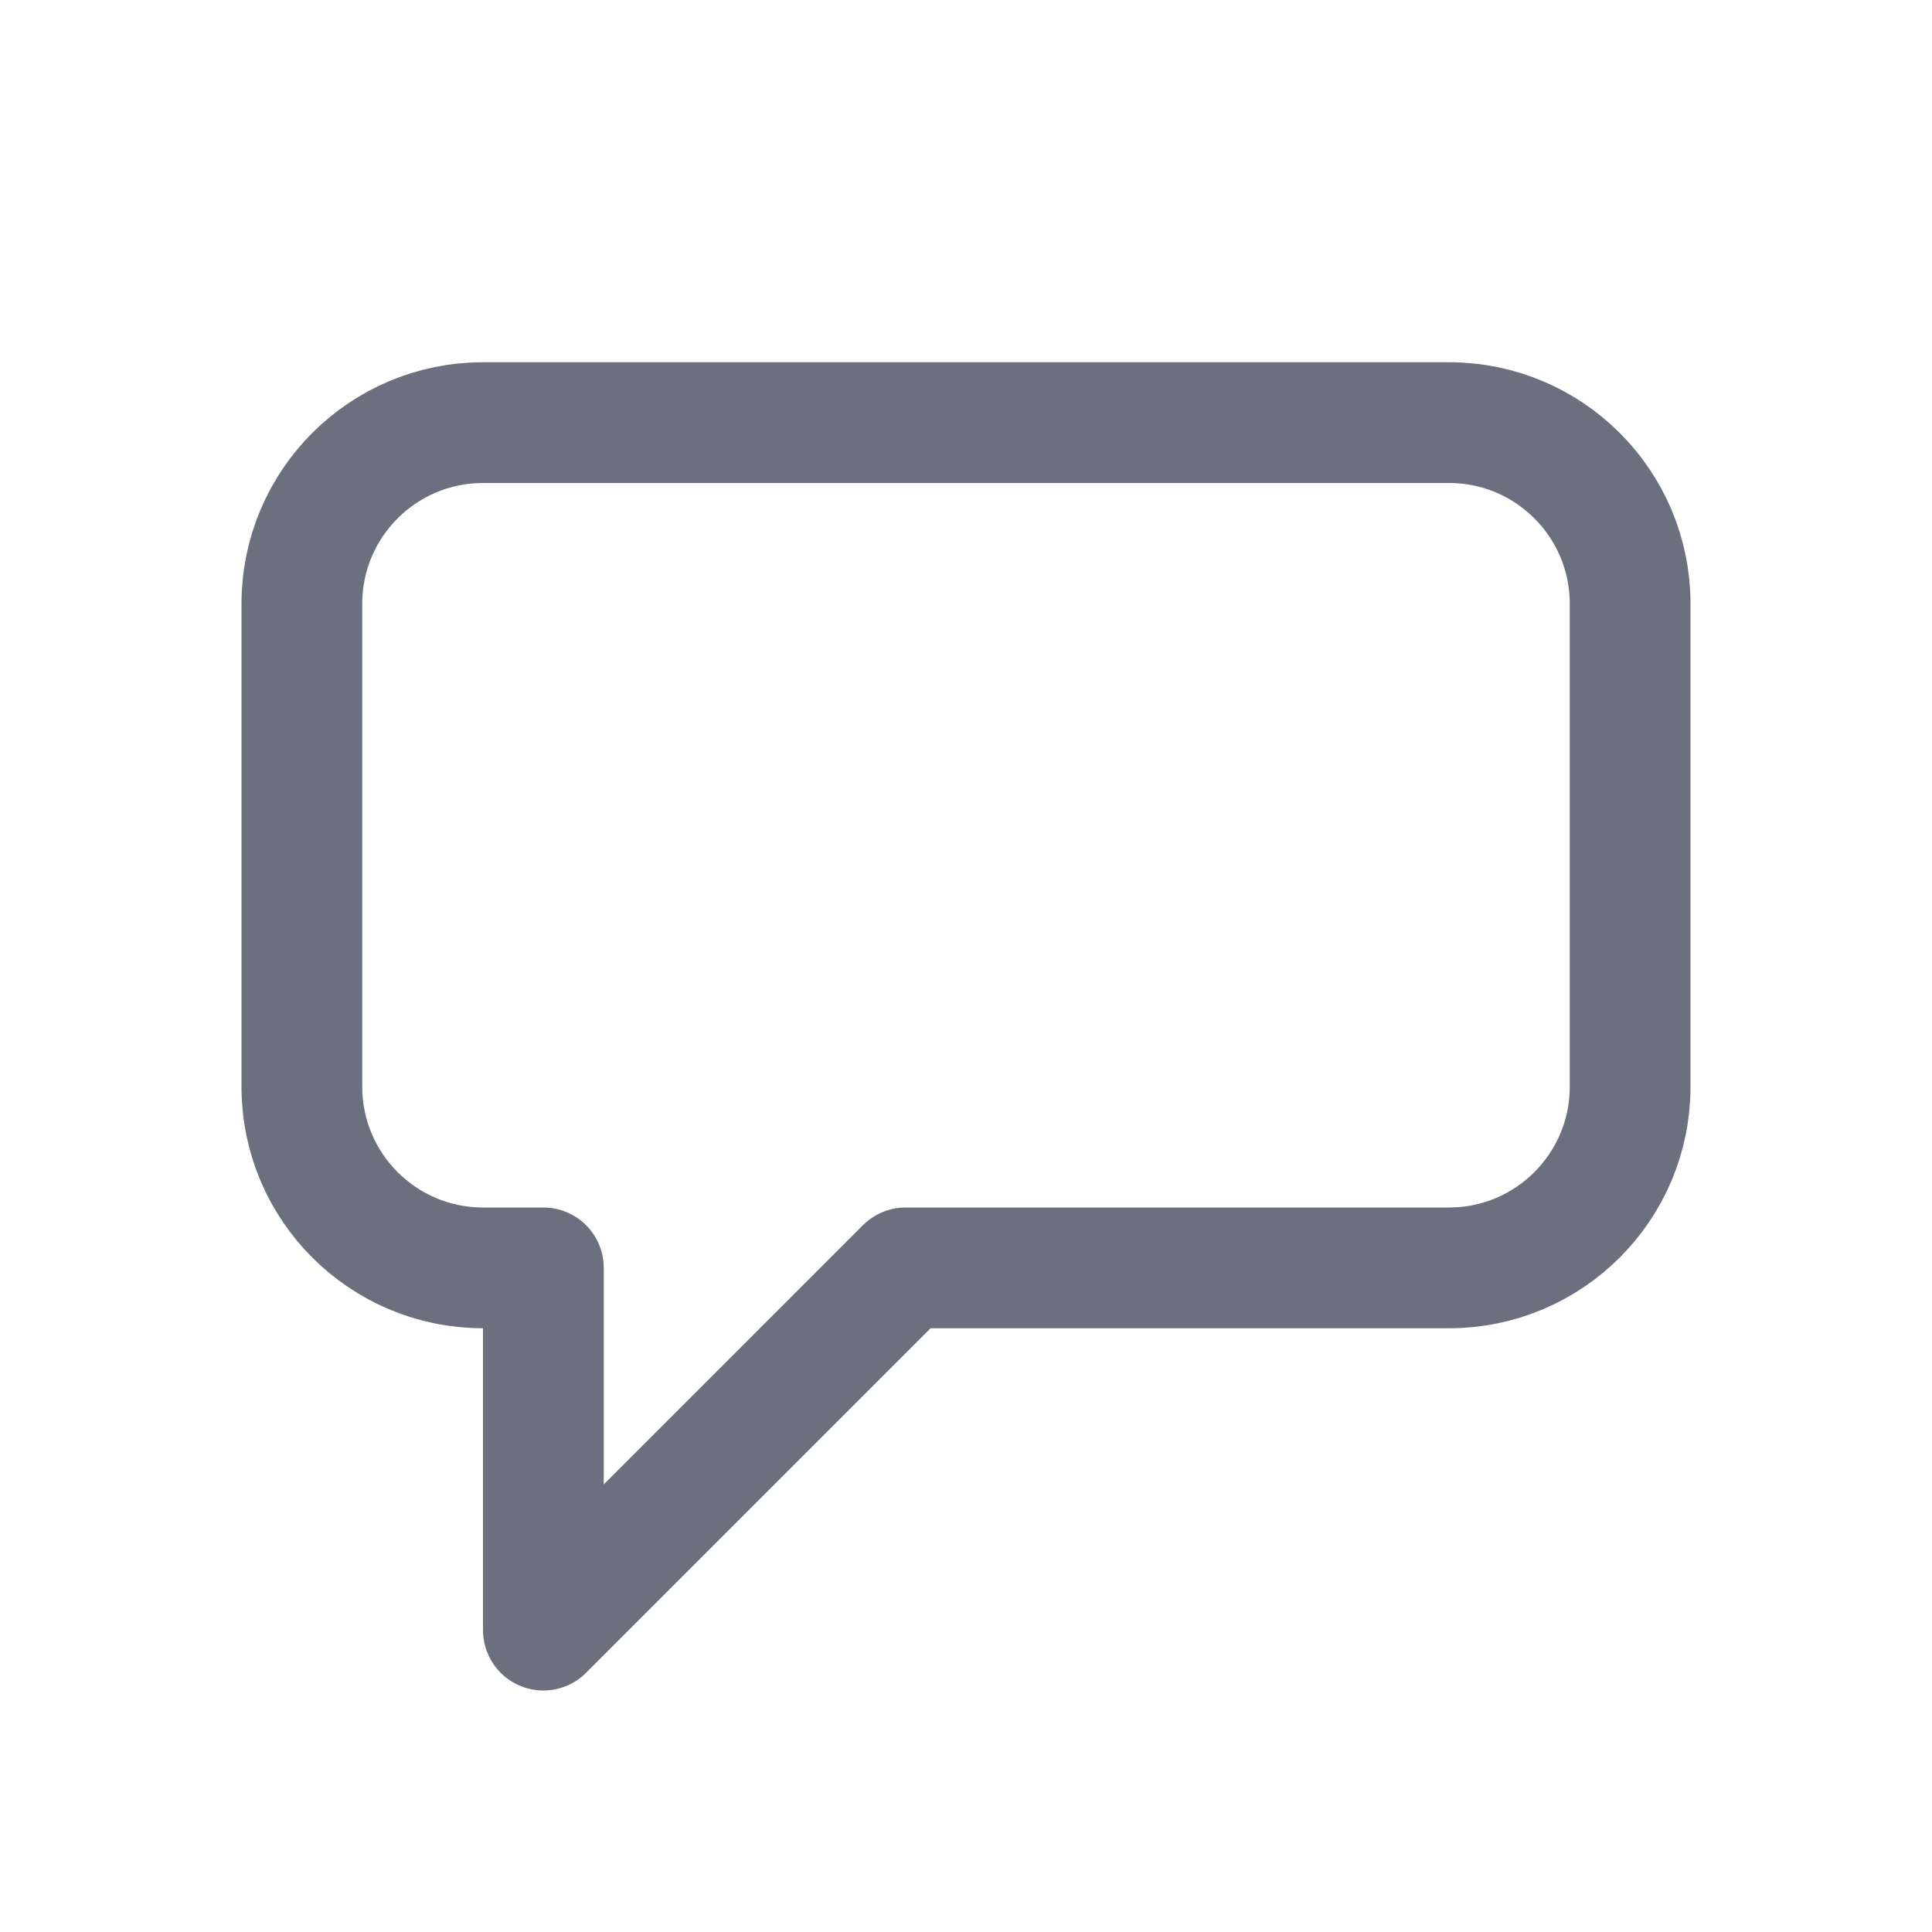
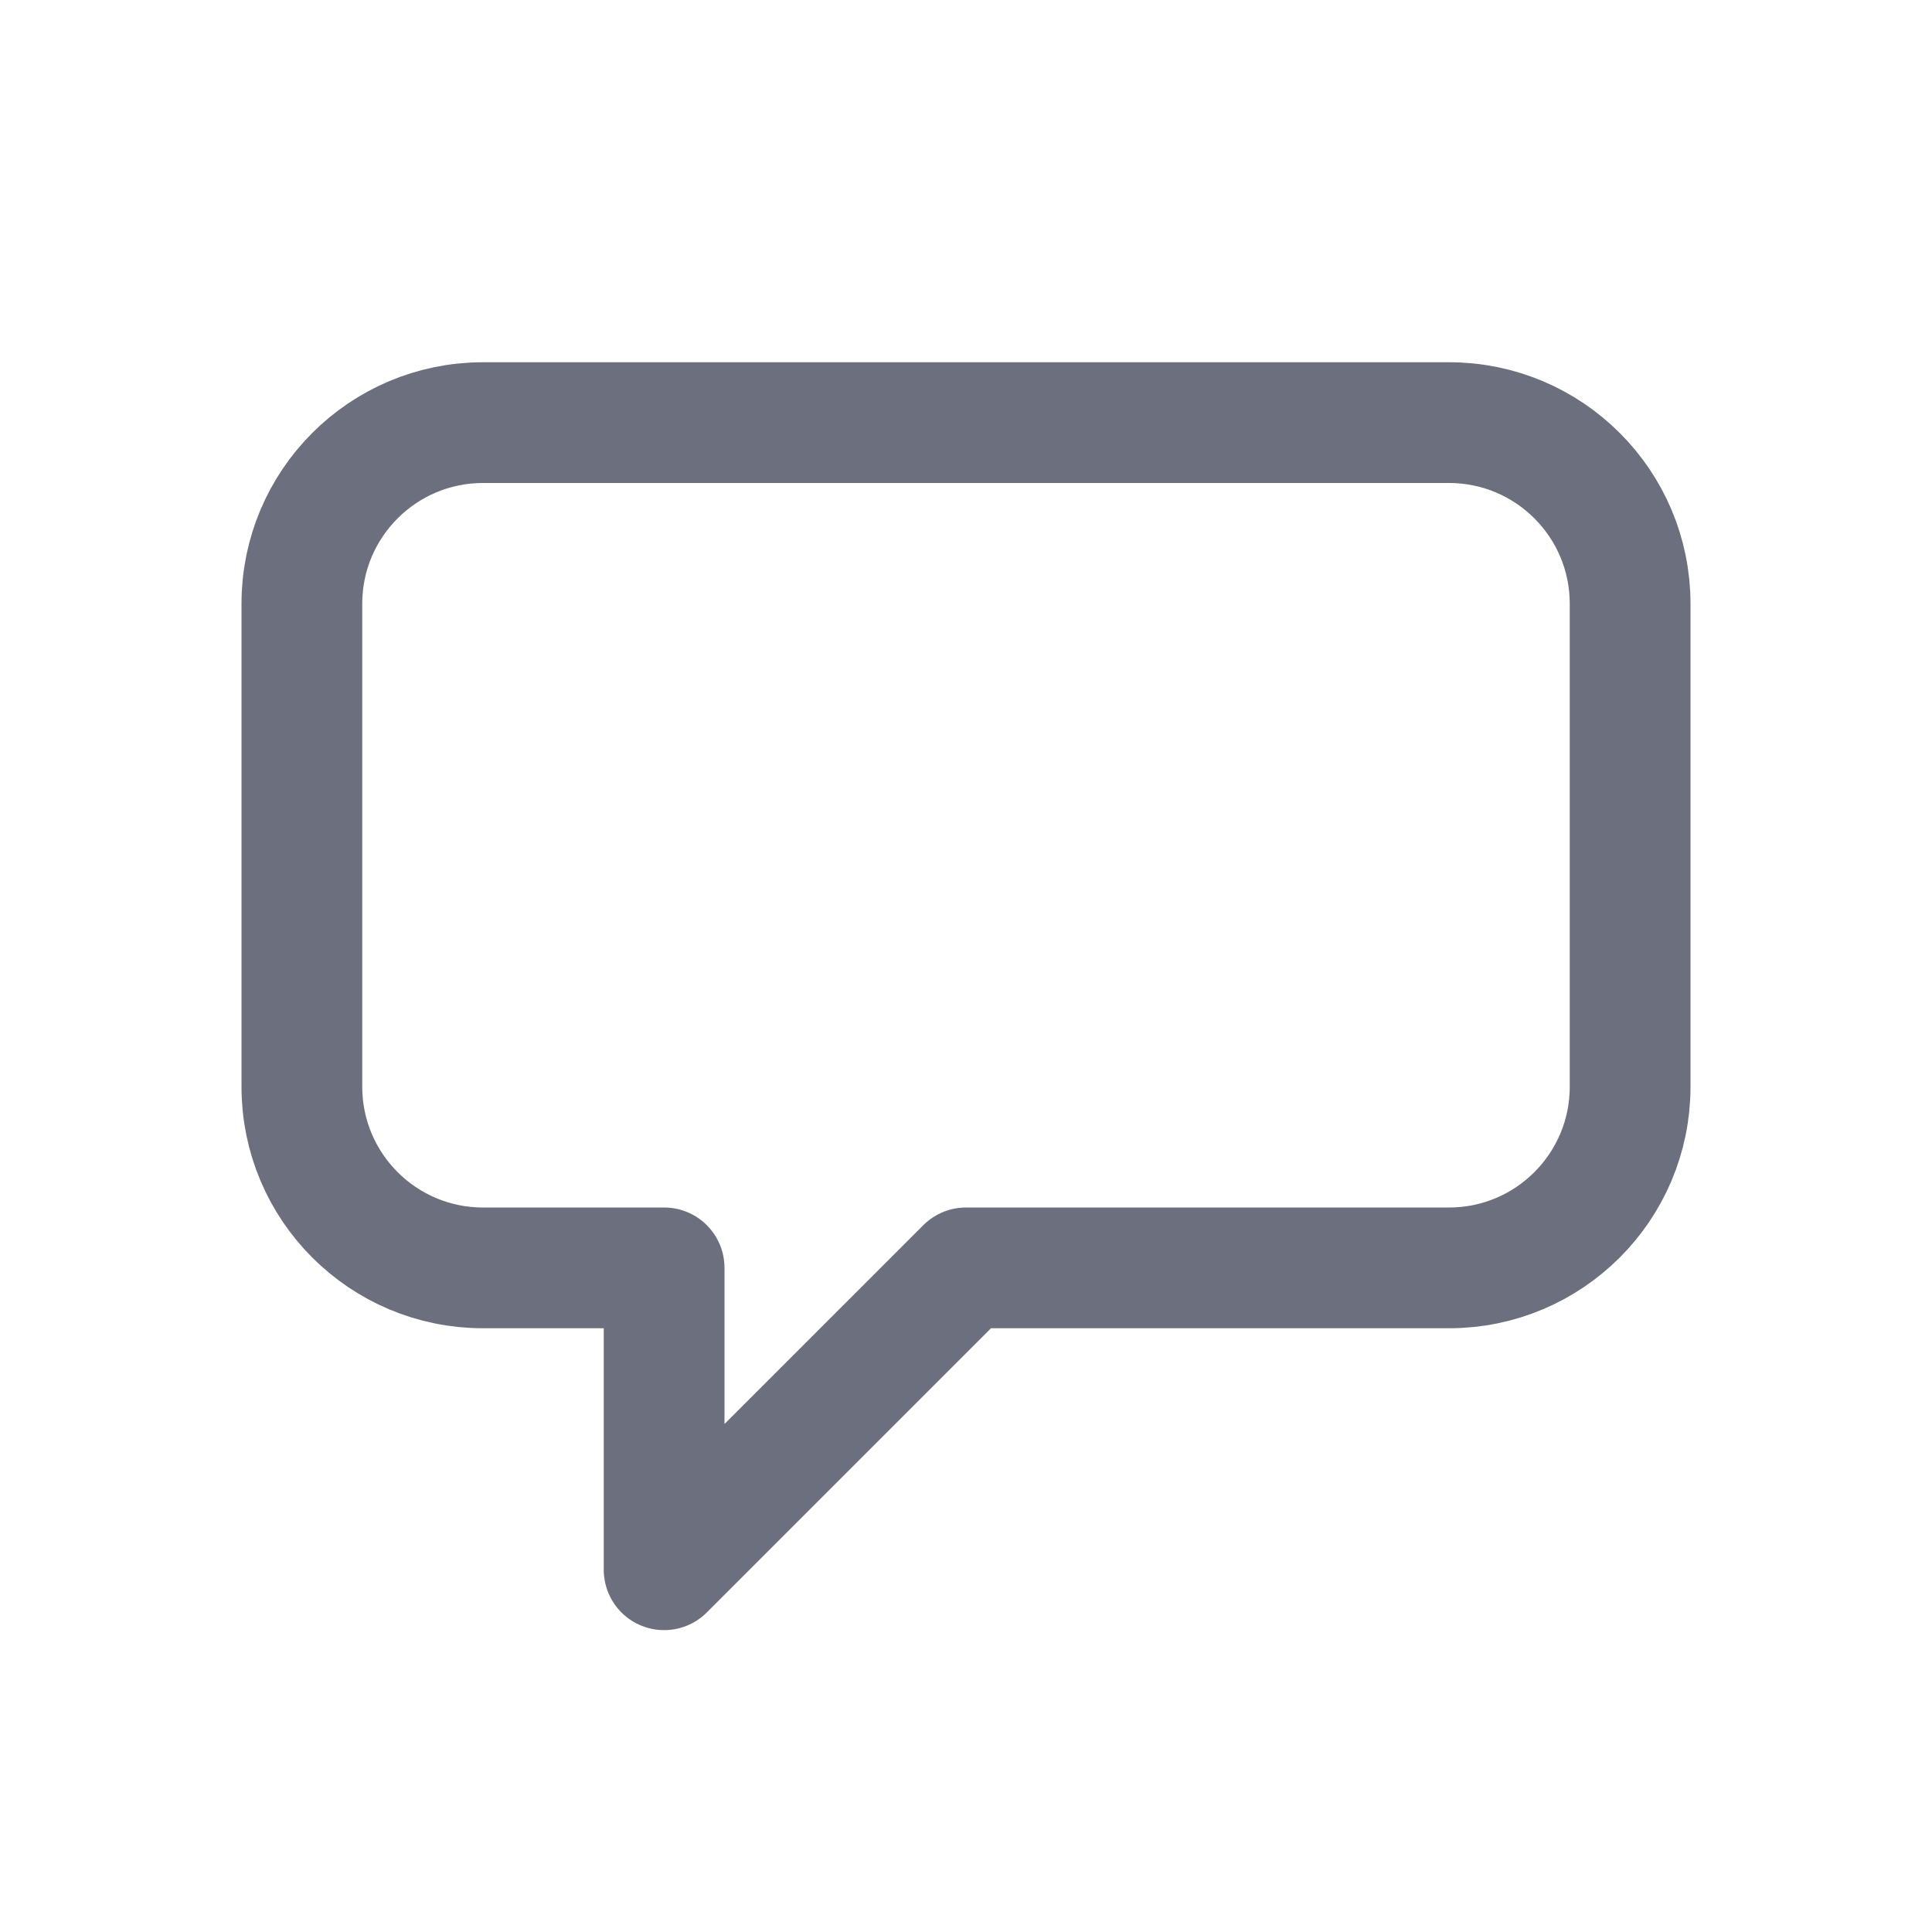
<svg xmlns="http://www.w3.org/2000/svg" width="16" height="16" viewBox="0 0 16 16" fill="none">
-   <path d="M4 3.5H12A1.5 1.5 0 0 1 13.5 5V9A1.5 1.5 0 0 1 12 10.5H7.5L4.5 13.5V10.5H4A1.5 1.5 0 0 1 2.5 9V5A1.5 1.5 0 0 1 4 3.5Z" stroke="#6C707E" stroke-linecap="round" stroke-linejoin="round" />
+   <path d="M4 3.5H12A1.5 1.5 0 0 1 13.5 5V9A1.5 1.5 0 0 1 12 10.5H8L5.5 13V10.5H4A1.5 1.5 0 0 1 2.5 9V5A1.5 1.5 0 0 1 4 3.5Z" stroke="#6C707E" stroke-linecap="round" stroke-linejoin="round" />
</svg>
